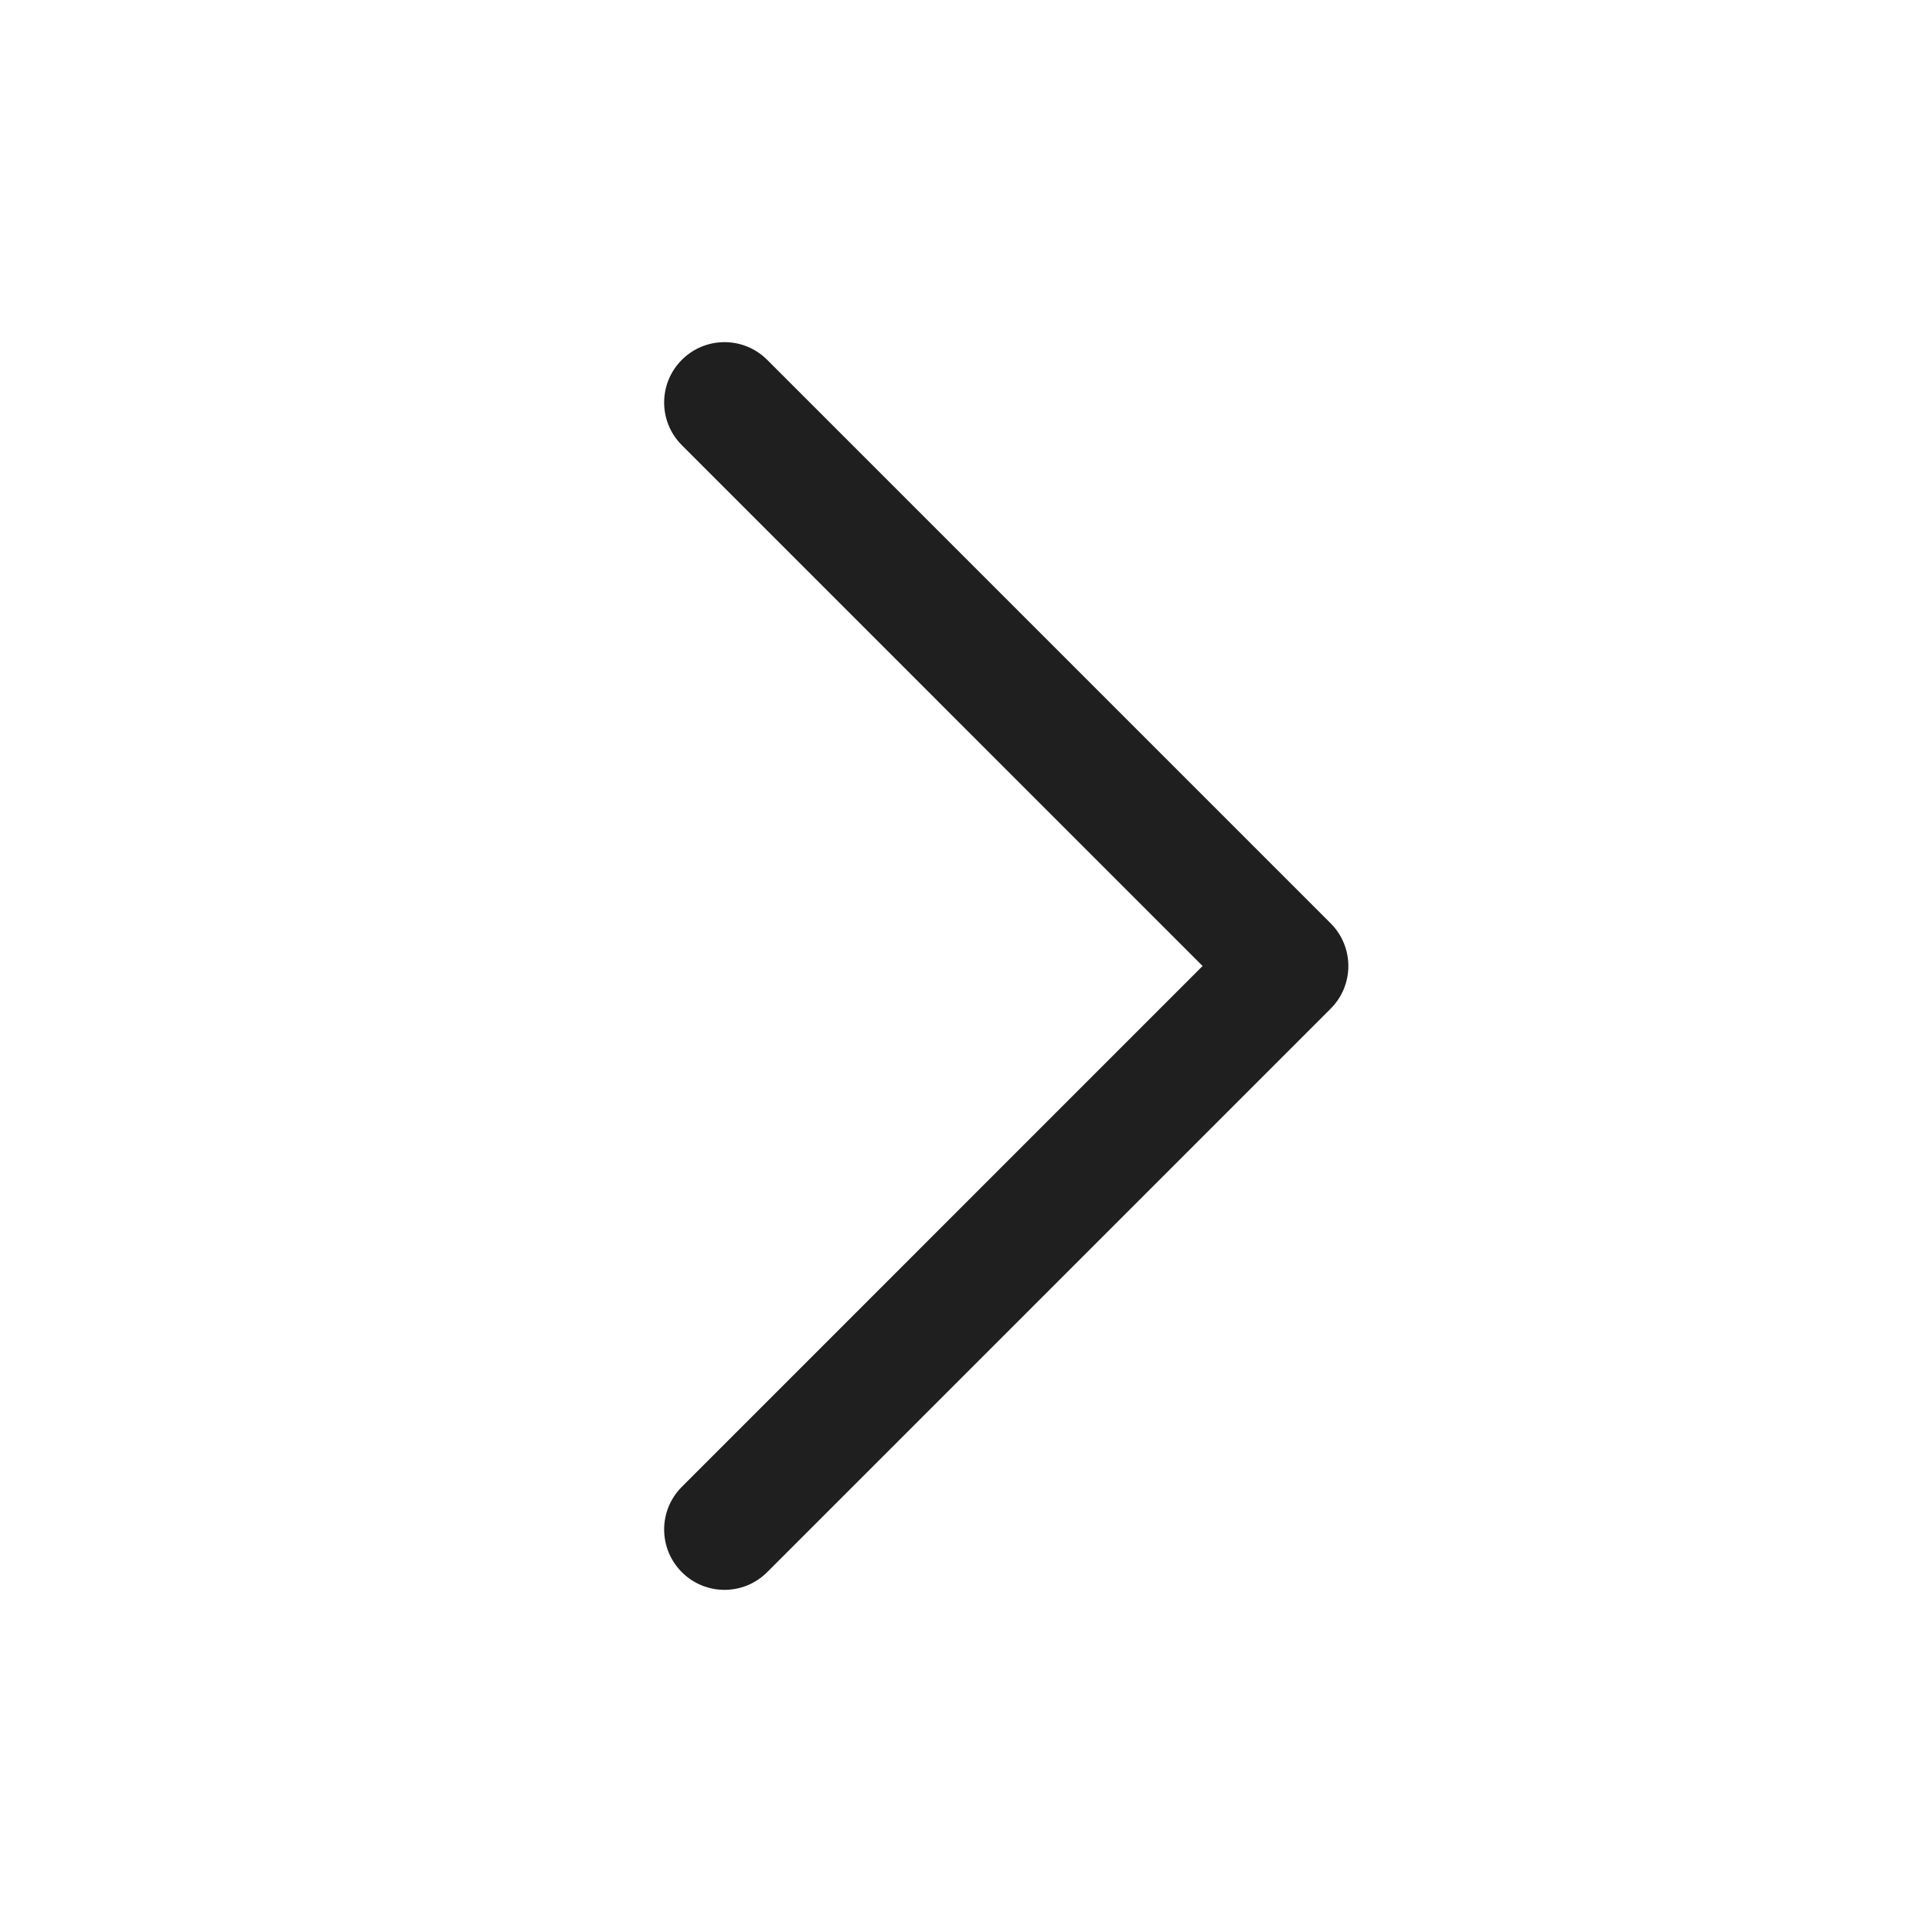
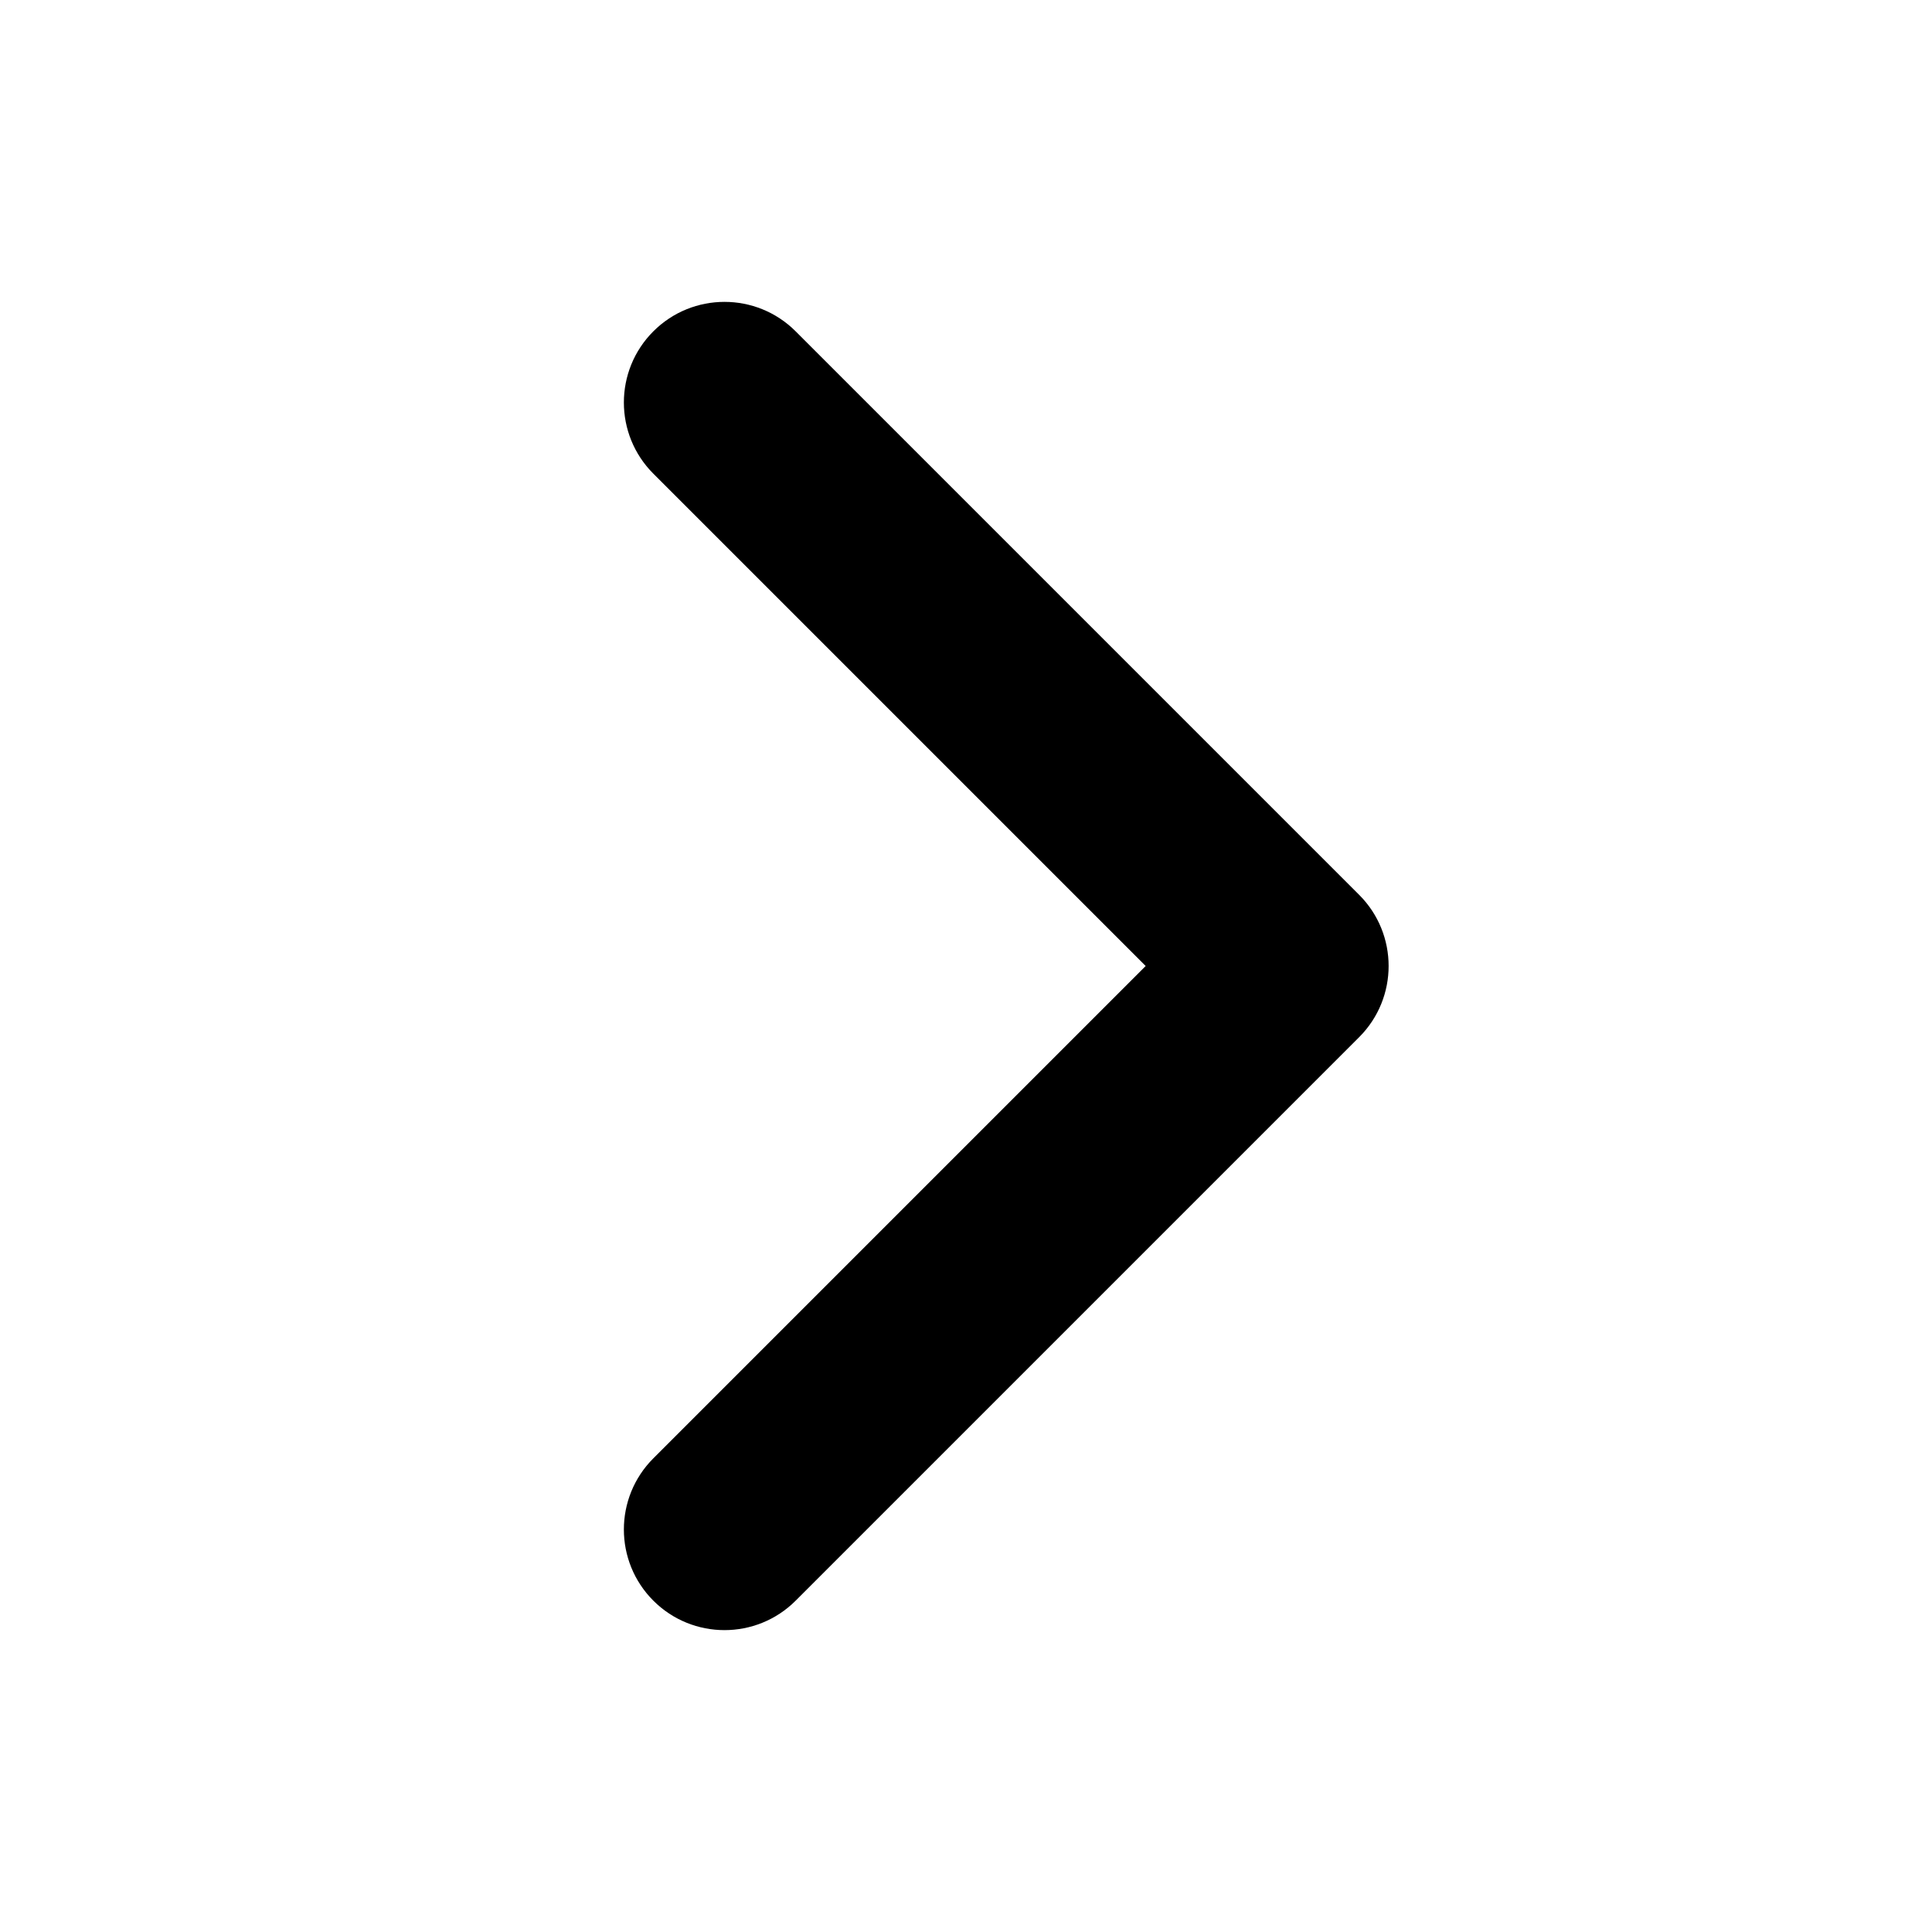
<svg xmlns="http://www.w3.org/2000/svg" width="24" height="24" viewBox="0 0 24 24" fill="none">
-   <path d="M8.47 4.47C8.763 4.177 9.237 4.177 9.53 4.47L16.53 11.47C16.823 11.763 16.823 12.237 16.53 12.53L9.53 19.53C9.237 19.823 8.763 19.823 8.47 19.53C8.177 19.237 8.177 18.763 8.47 18.47L14.939 12L8.47 5.53C8.177 5.237 8.177 4.763 8.47 4.47Z" fill="#1F1F1F" />
+   <path d="M8.116 4.116C8.604 3.628 9.396 3.628 9.884 4.116L16.884 11.116C17.372 11.604 17.372 12.396 16.884 12.884L9.884 19.884C9.396 20.372 8.604 20.372 8.116 19.884C7.628 19.396 7.628 18.604 8.116 18.116L14.232 12L8.116 5.884C7.628 5.396 7.628 4.604 8.116 4.116Z" fill="black" />
</svg>
